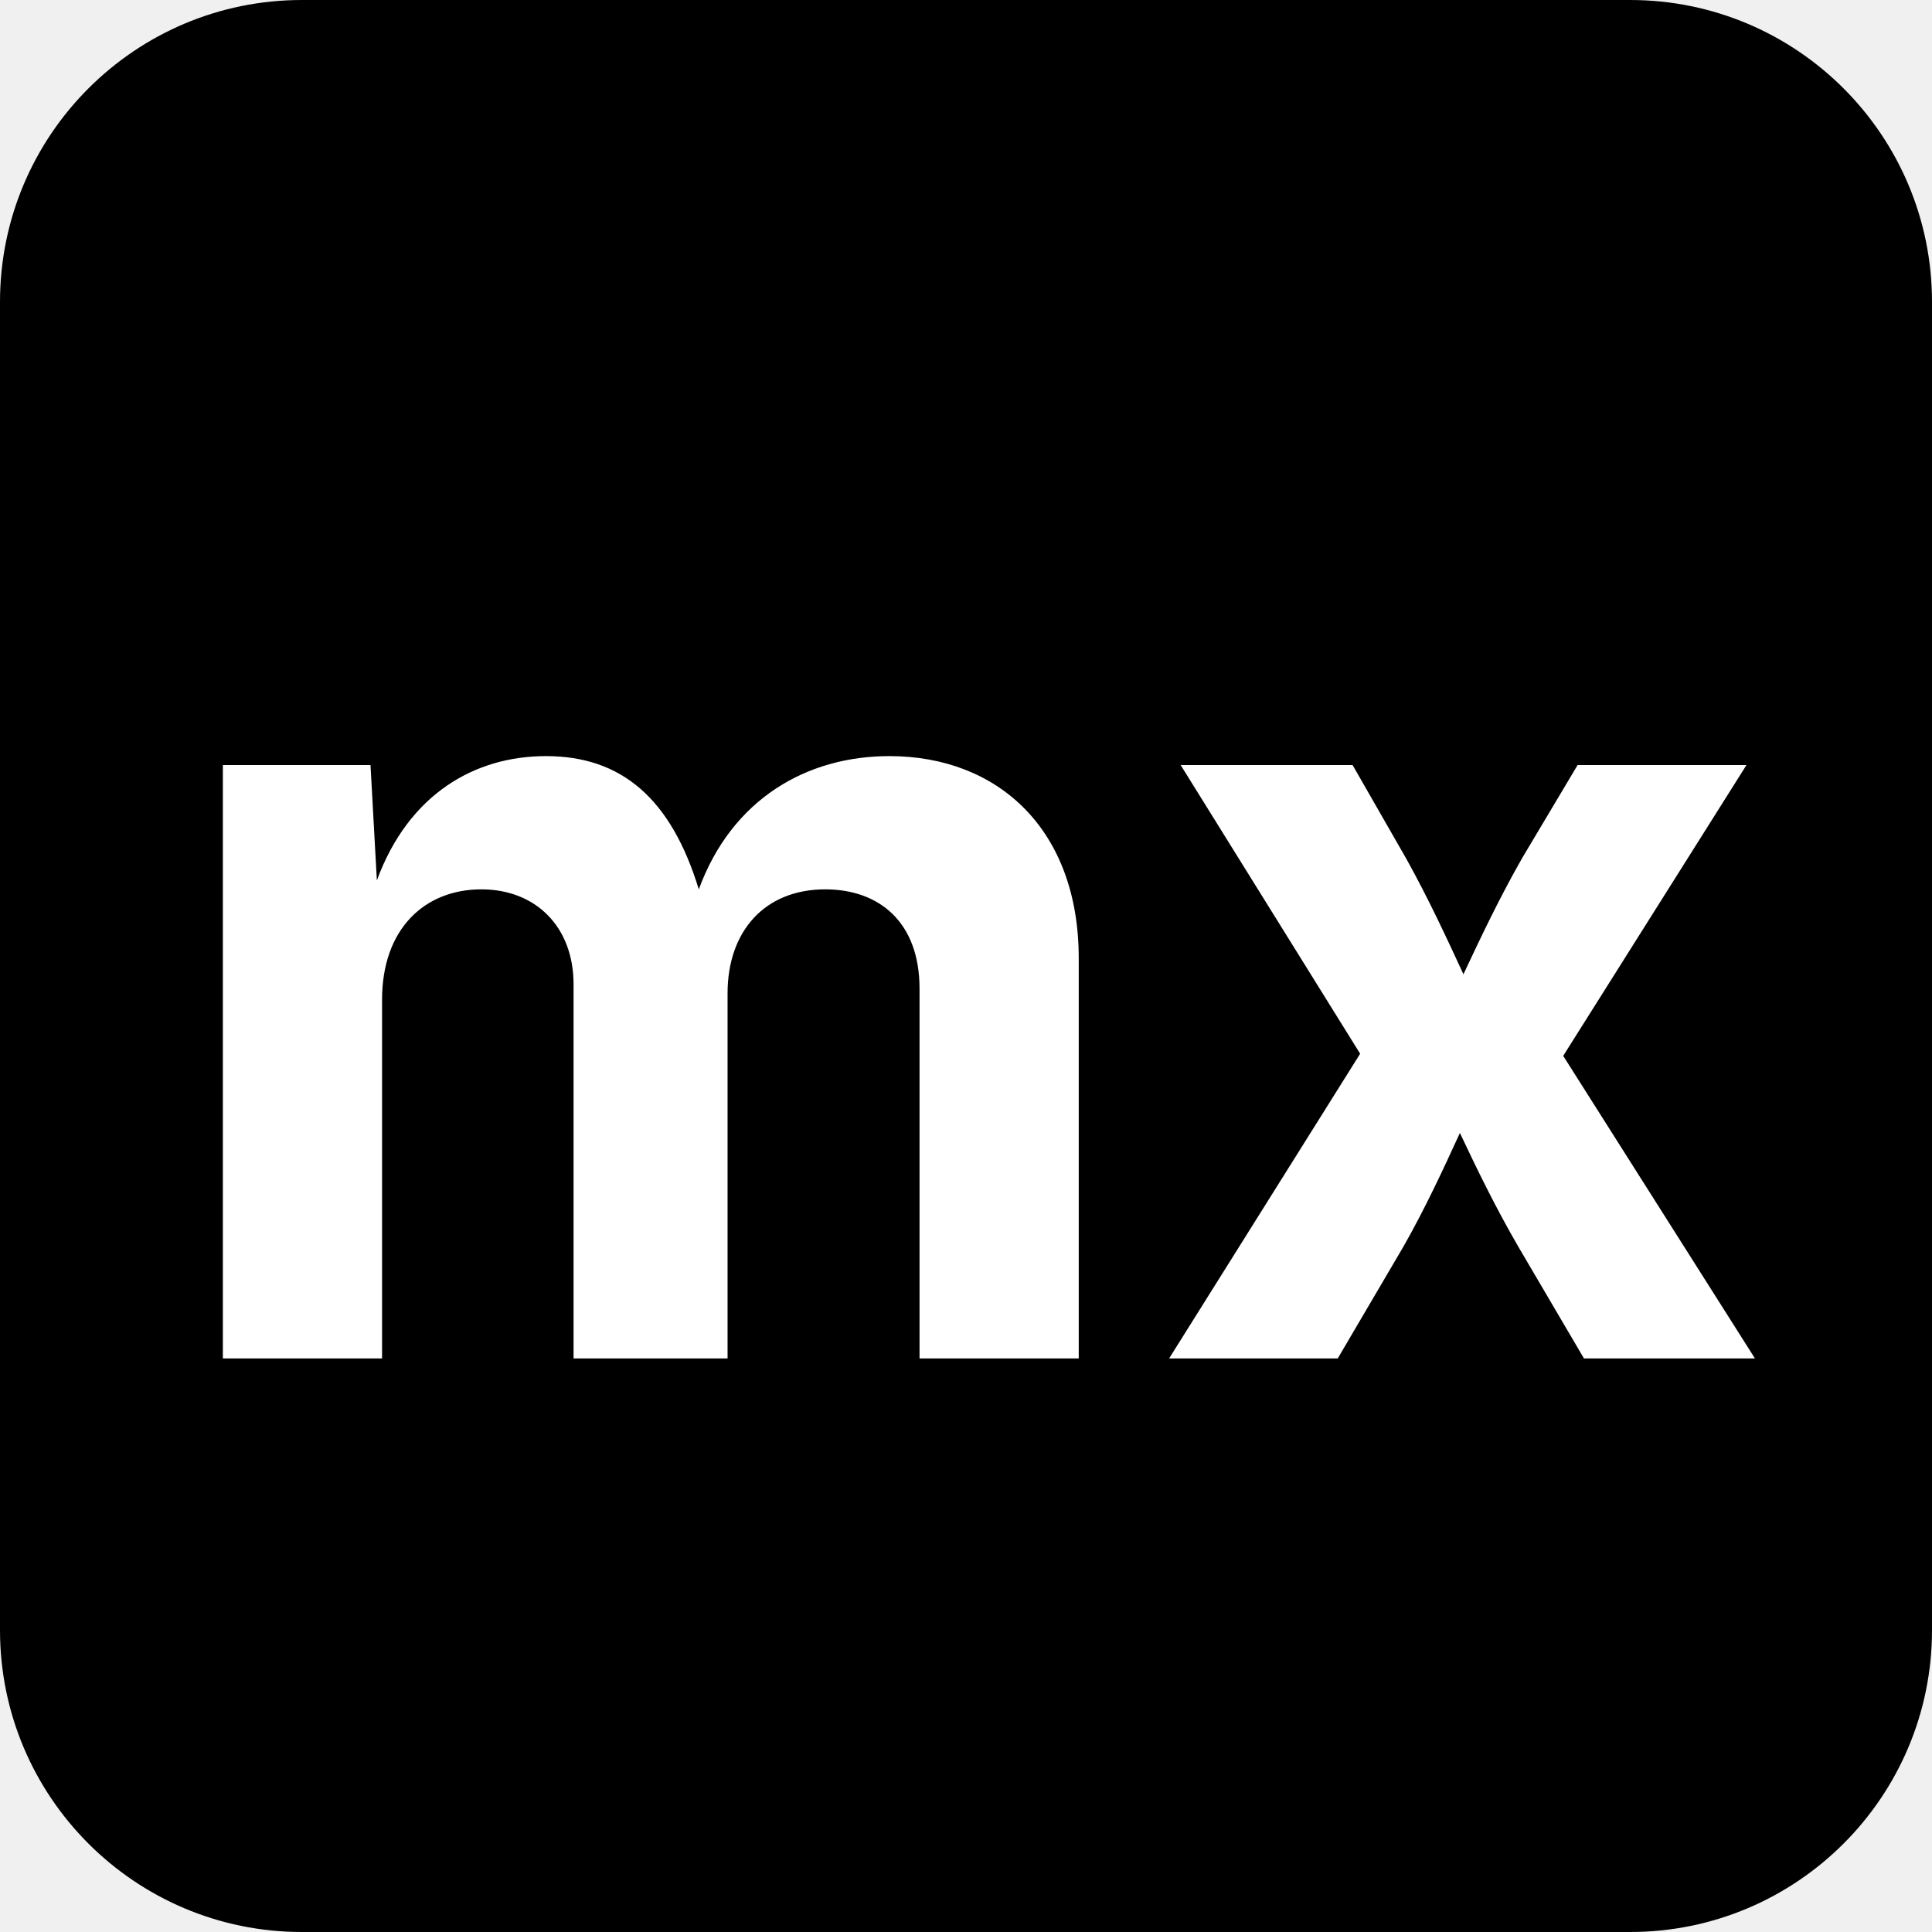
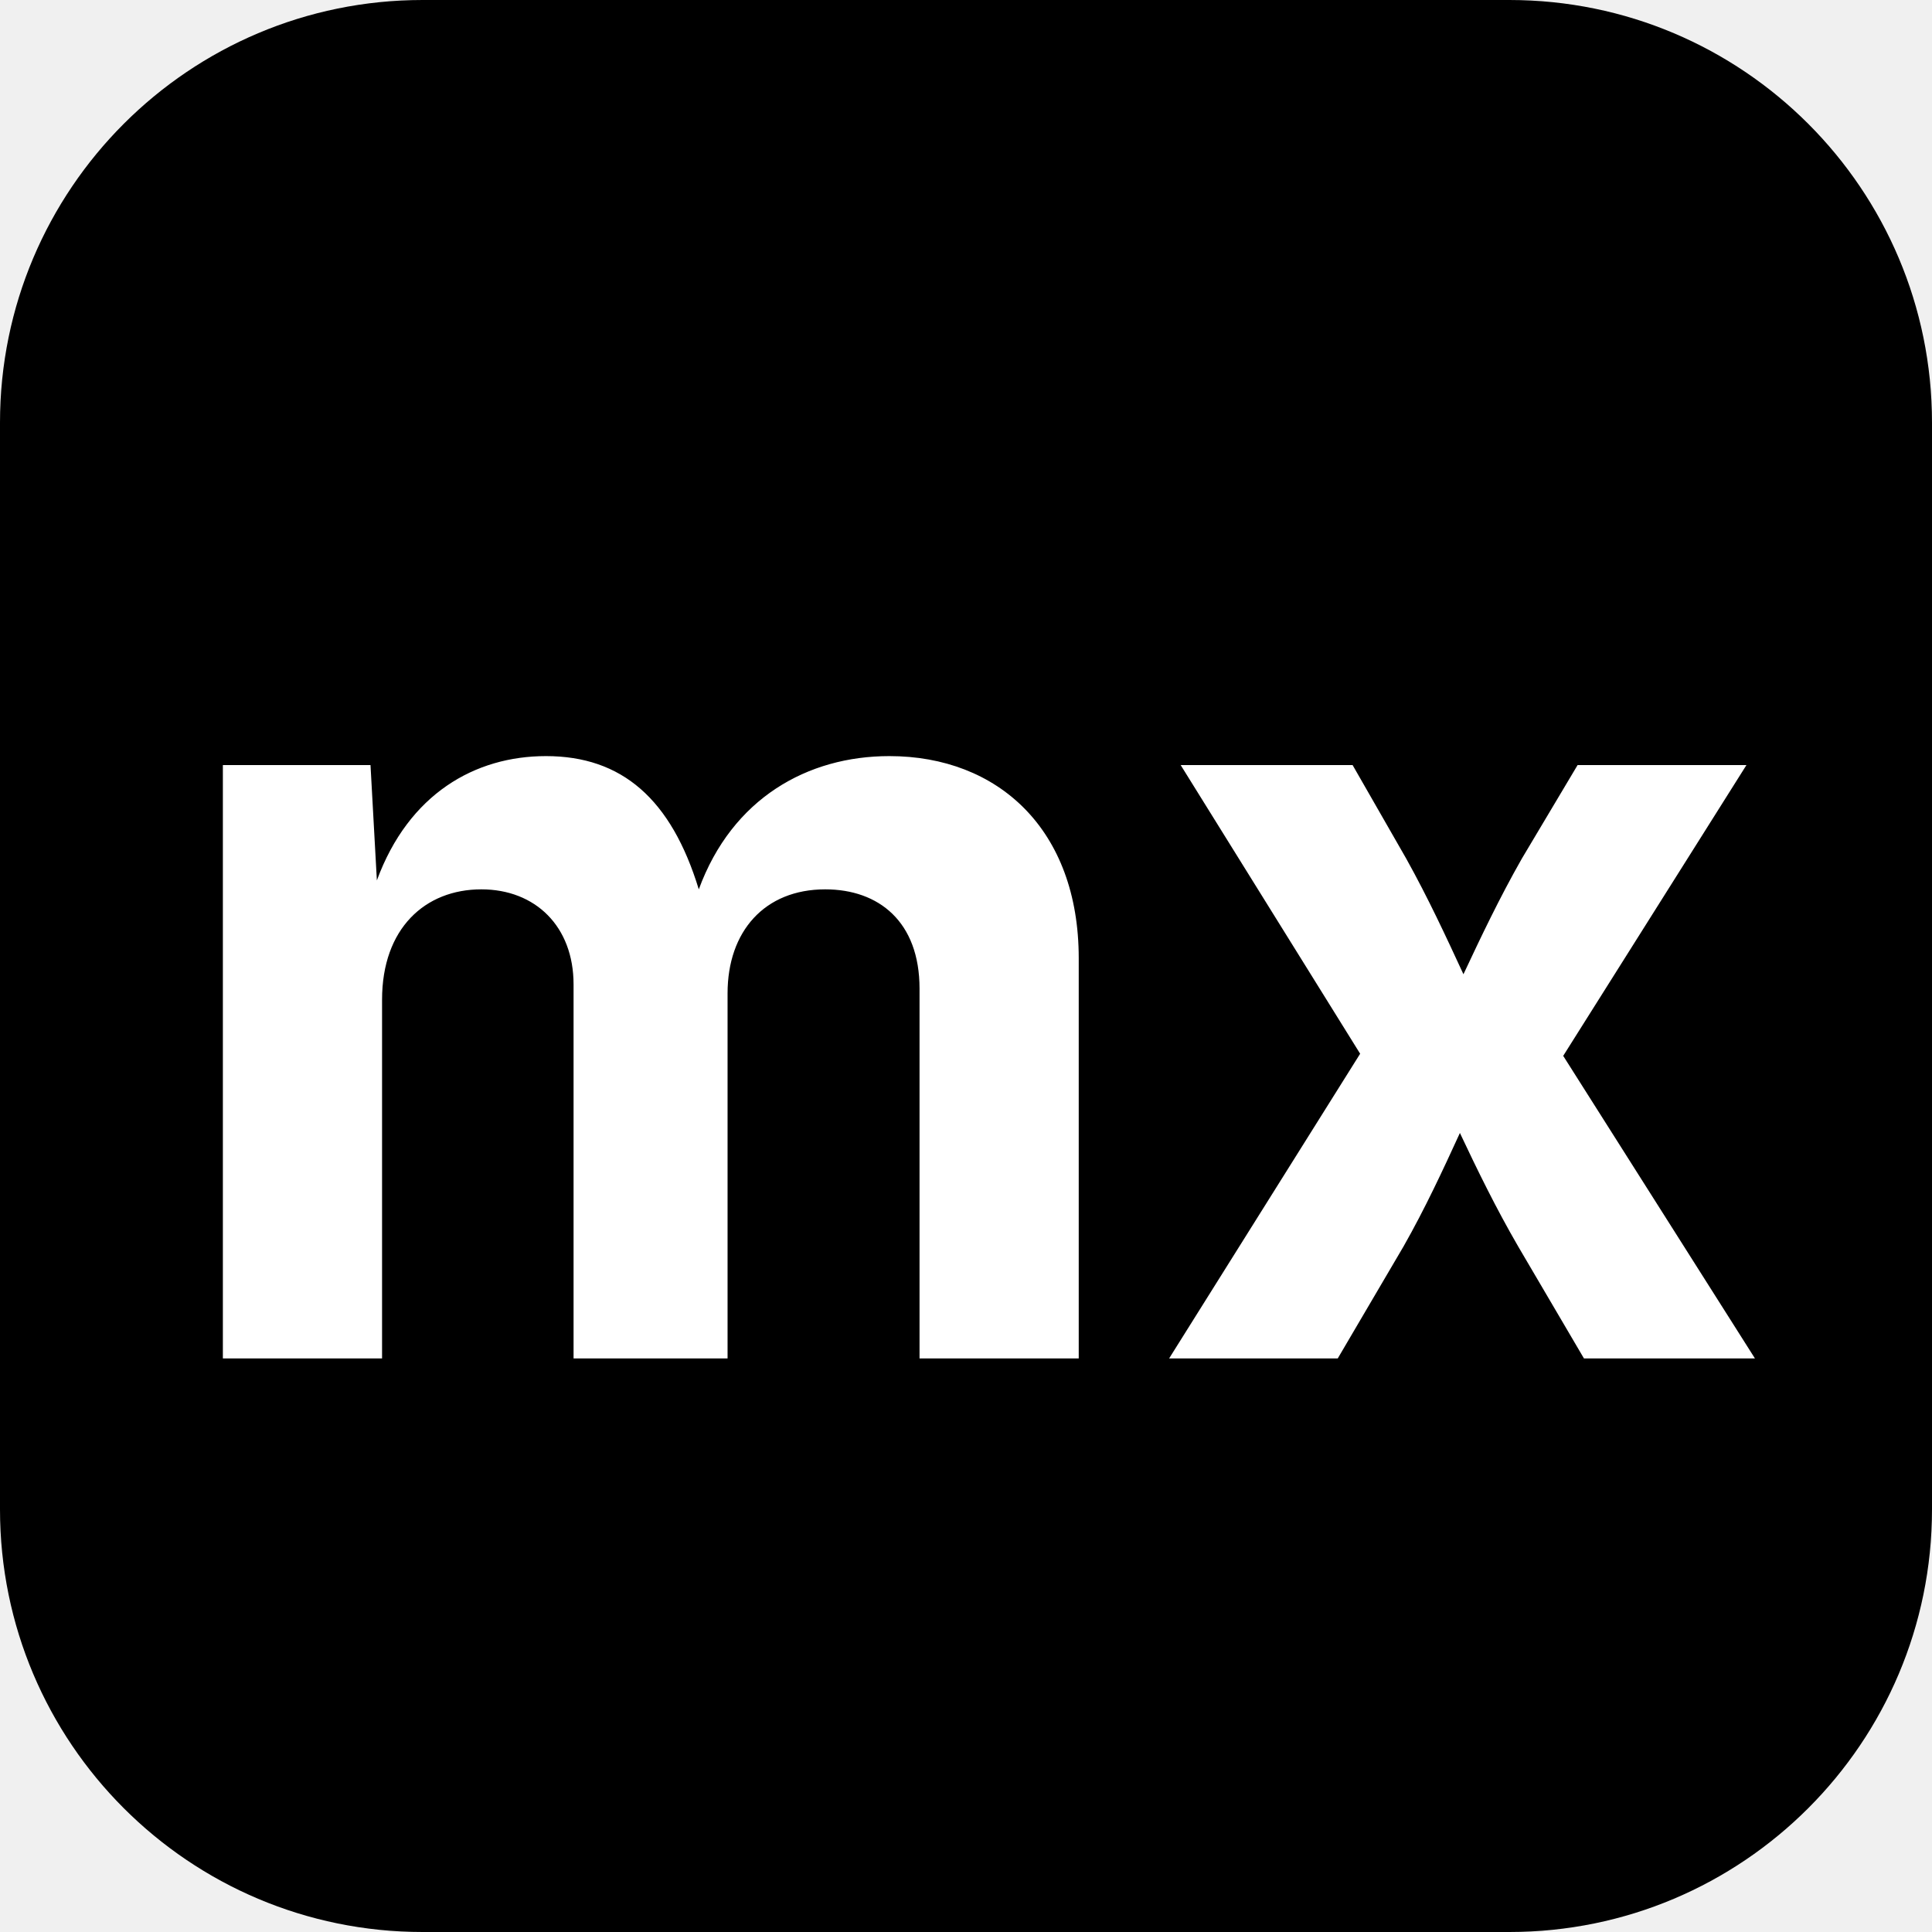
<svg xmlns="http://www.w3.org/2000/svg" viewBox="0 0 128 128">
  <style>
    .bg { fill: #000; }
    .text { fill: #fff; }
    @media (prefers-color-scheme: dark) {
      .bg { fill: #fff; }
      .text { fill: #000; }
    }
  </style>
-   <rect class="bg" width="128" height="128" rx="20" ry="20" />
+   <rect class="bg" width="128" height="128" rx="28" ry="28" />
  <text class="text" x="64" y="90" font-family="system-ui, -apple-system, sans-serif" font-size="72" font-weight="700" text-anchor="middle">mx</text>
</svg>
